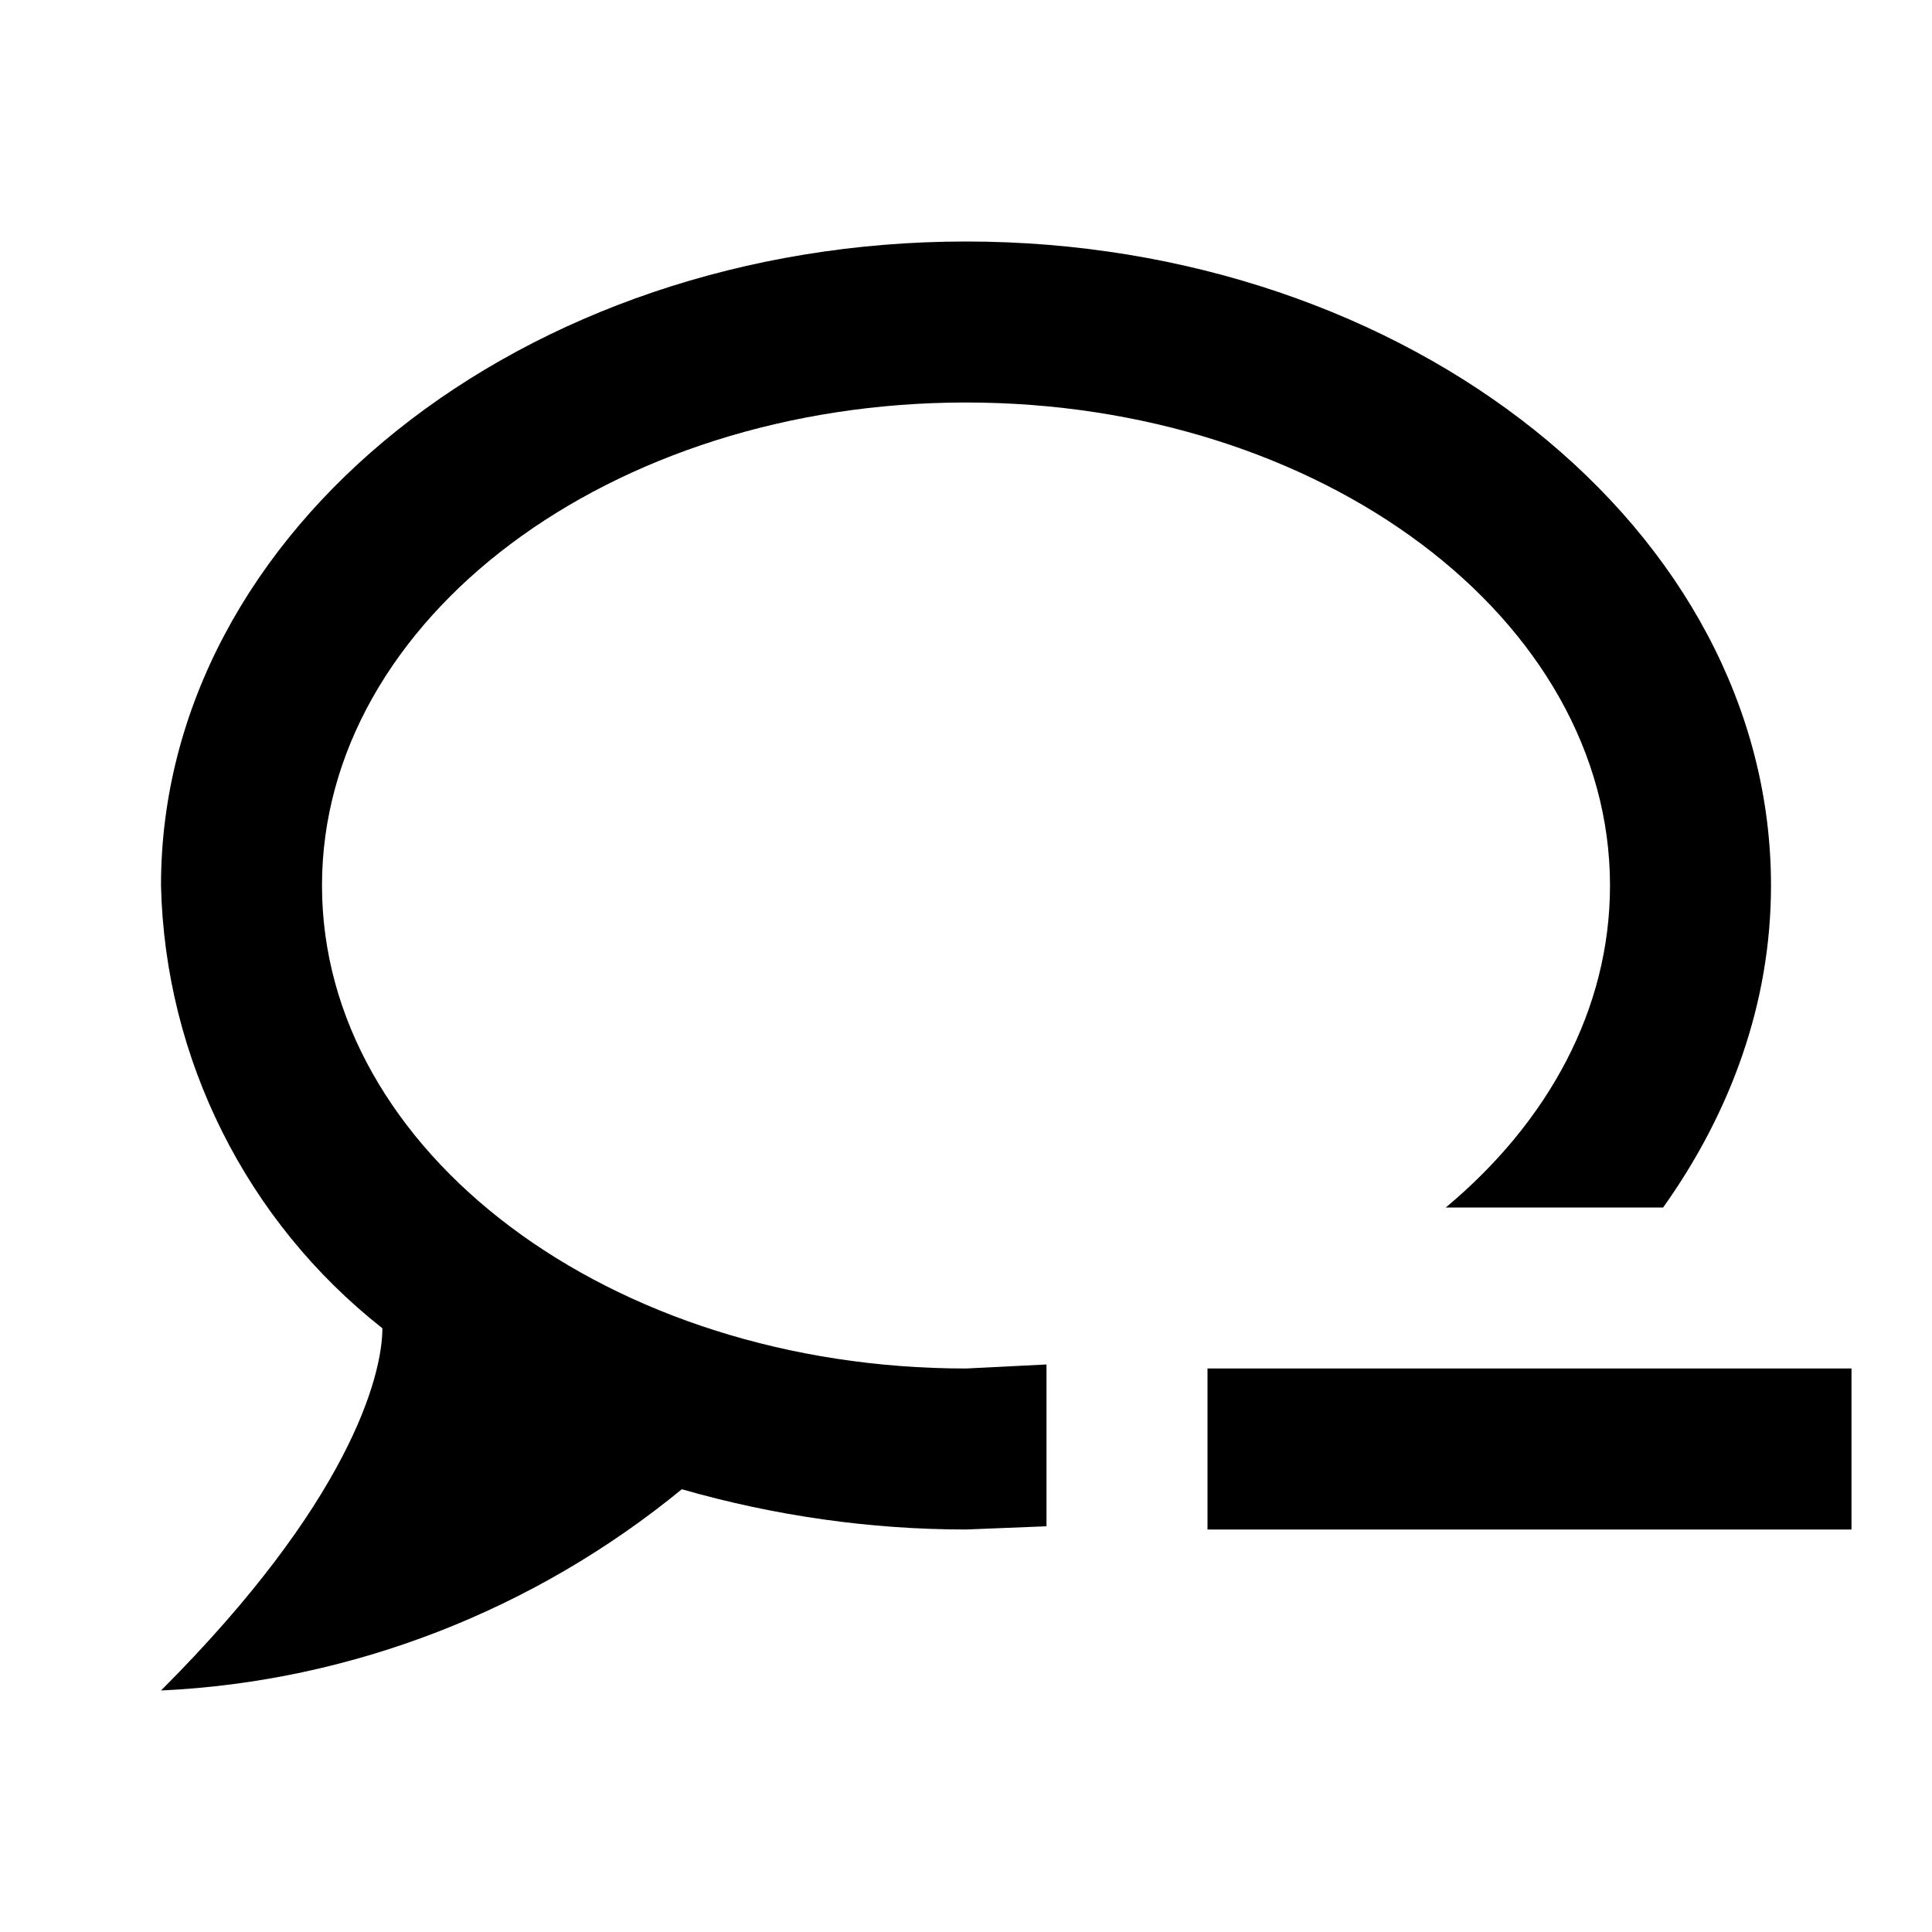
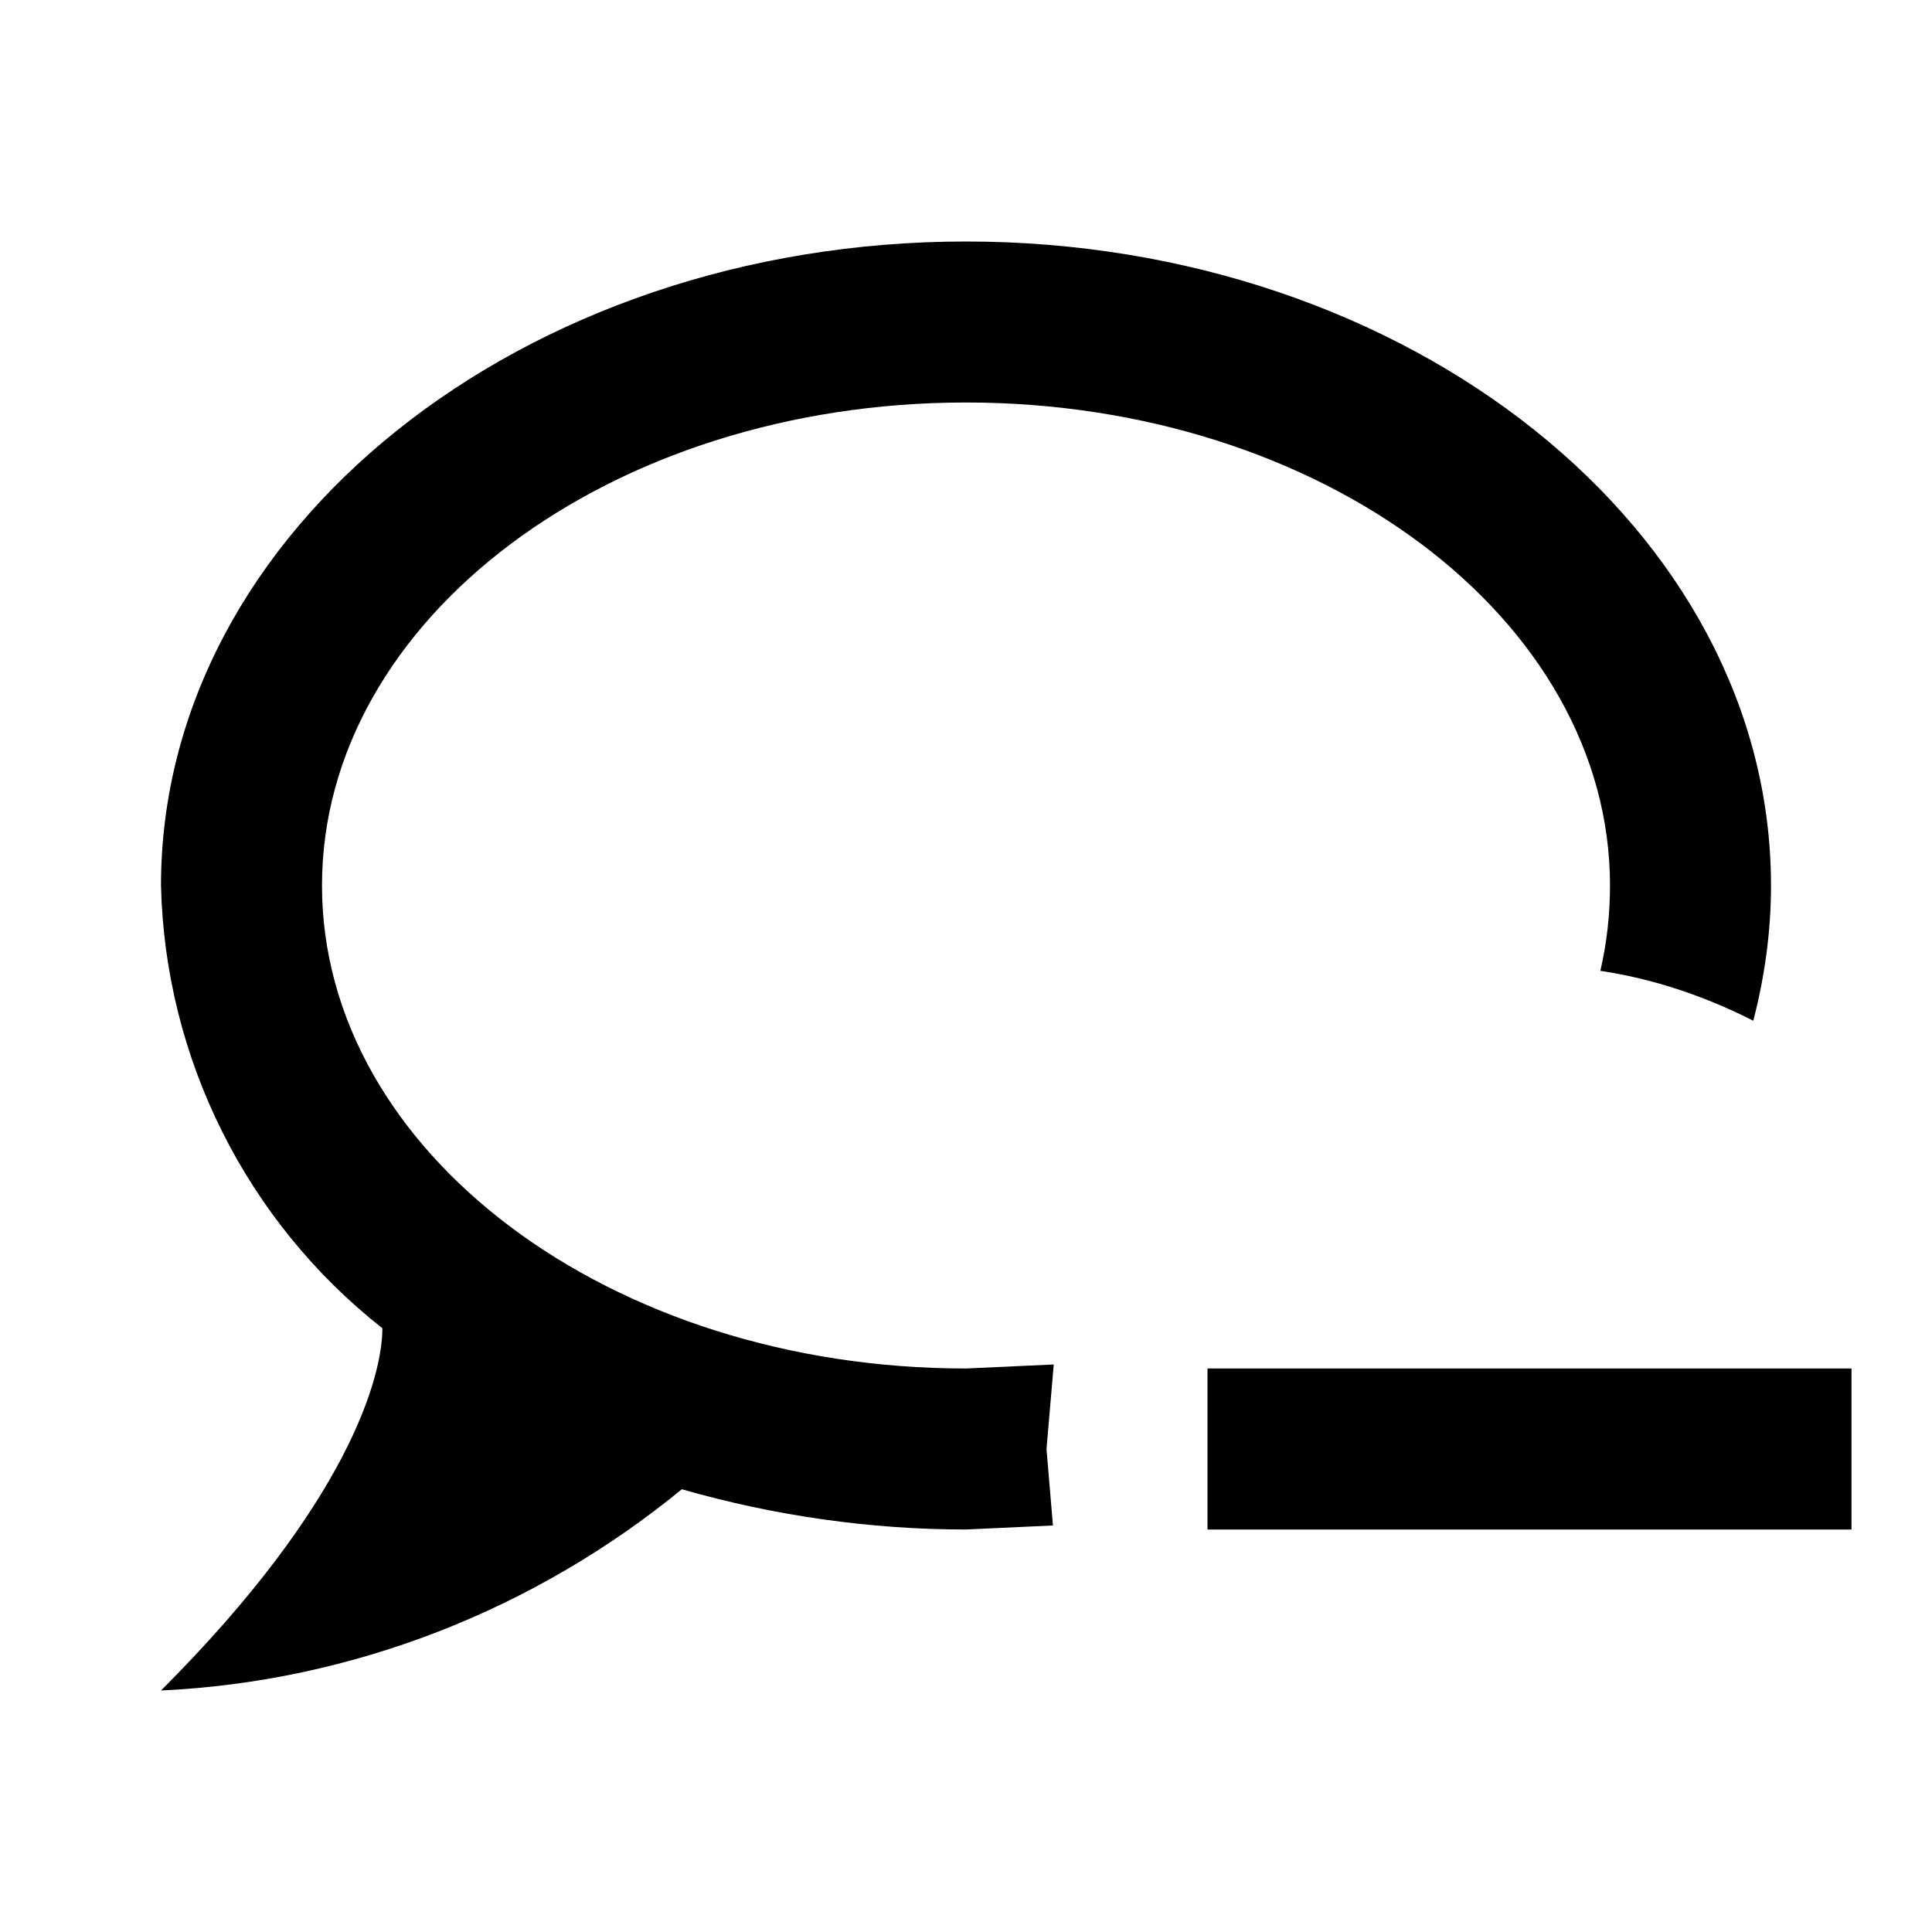
<svg xmlns="http://www.w3.org/2000/svg" version="1.1" id="mdi-chat-minus-outline" width="24" height="24" viewBox="0 0 24 24">
-   <path d="M12 3C17.5 3 22 6.58 22 11C22 12.46 21.5 13.82 20.66 15H17.96C19.23 13.94 20 12.54 20 11C20 7.69 16.42 5 12 5C7.58 5 4 7.69 4 11C4 14.31 7.58 17 12 17L13 16.95V18.96L12 19C10.81 19 9.62 18.83 8.47 18.5C6.64 20 4.37 20.89 2 21C4.33 18.67 4.75 17.1 4.75 16.5C3.06 15.17 2.05 13.15 2 11C2 6.58 6.5 3 12 3M15 17H23V19H15V17Z" />
+   <path d="M12 3C17.5 3 22 6.58 22 11C22 11.58 21.92 12.14 21.78 12.68C21.19 12.38 20.55 12.16 19.88 12.06C19.96 11.72 20 11.36 20 11C20 7.69 16.42 5 12 5S4 7.69 4 11 7.58 17 12 17L13.09 16.95L13 18L13.08 18.95L12 19C10.81 19 9.62 18.83 8.47 18.5C6.64 20 4.37 20.89 2 21C4.33 18.67 4.75 17.1 4.75 16.5C3.06 15.17 2.05 13.15 2 11C2 6.58 6.5 3 12 3M23 17V19H15V17H23Z" />
</svg>
